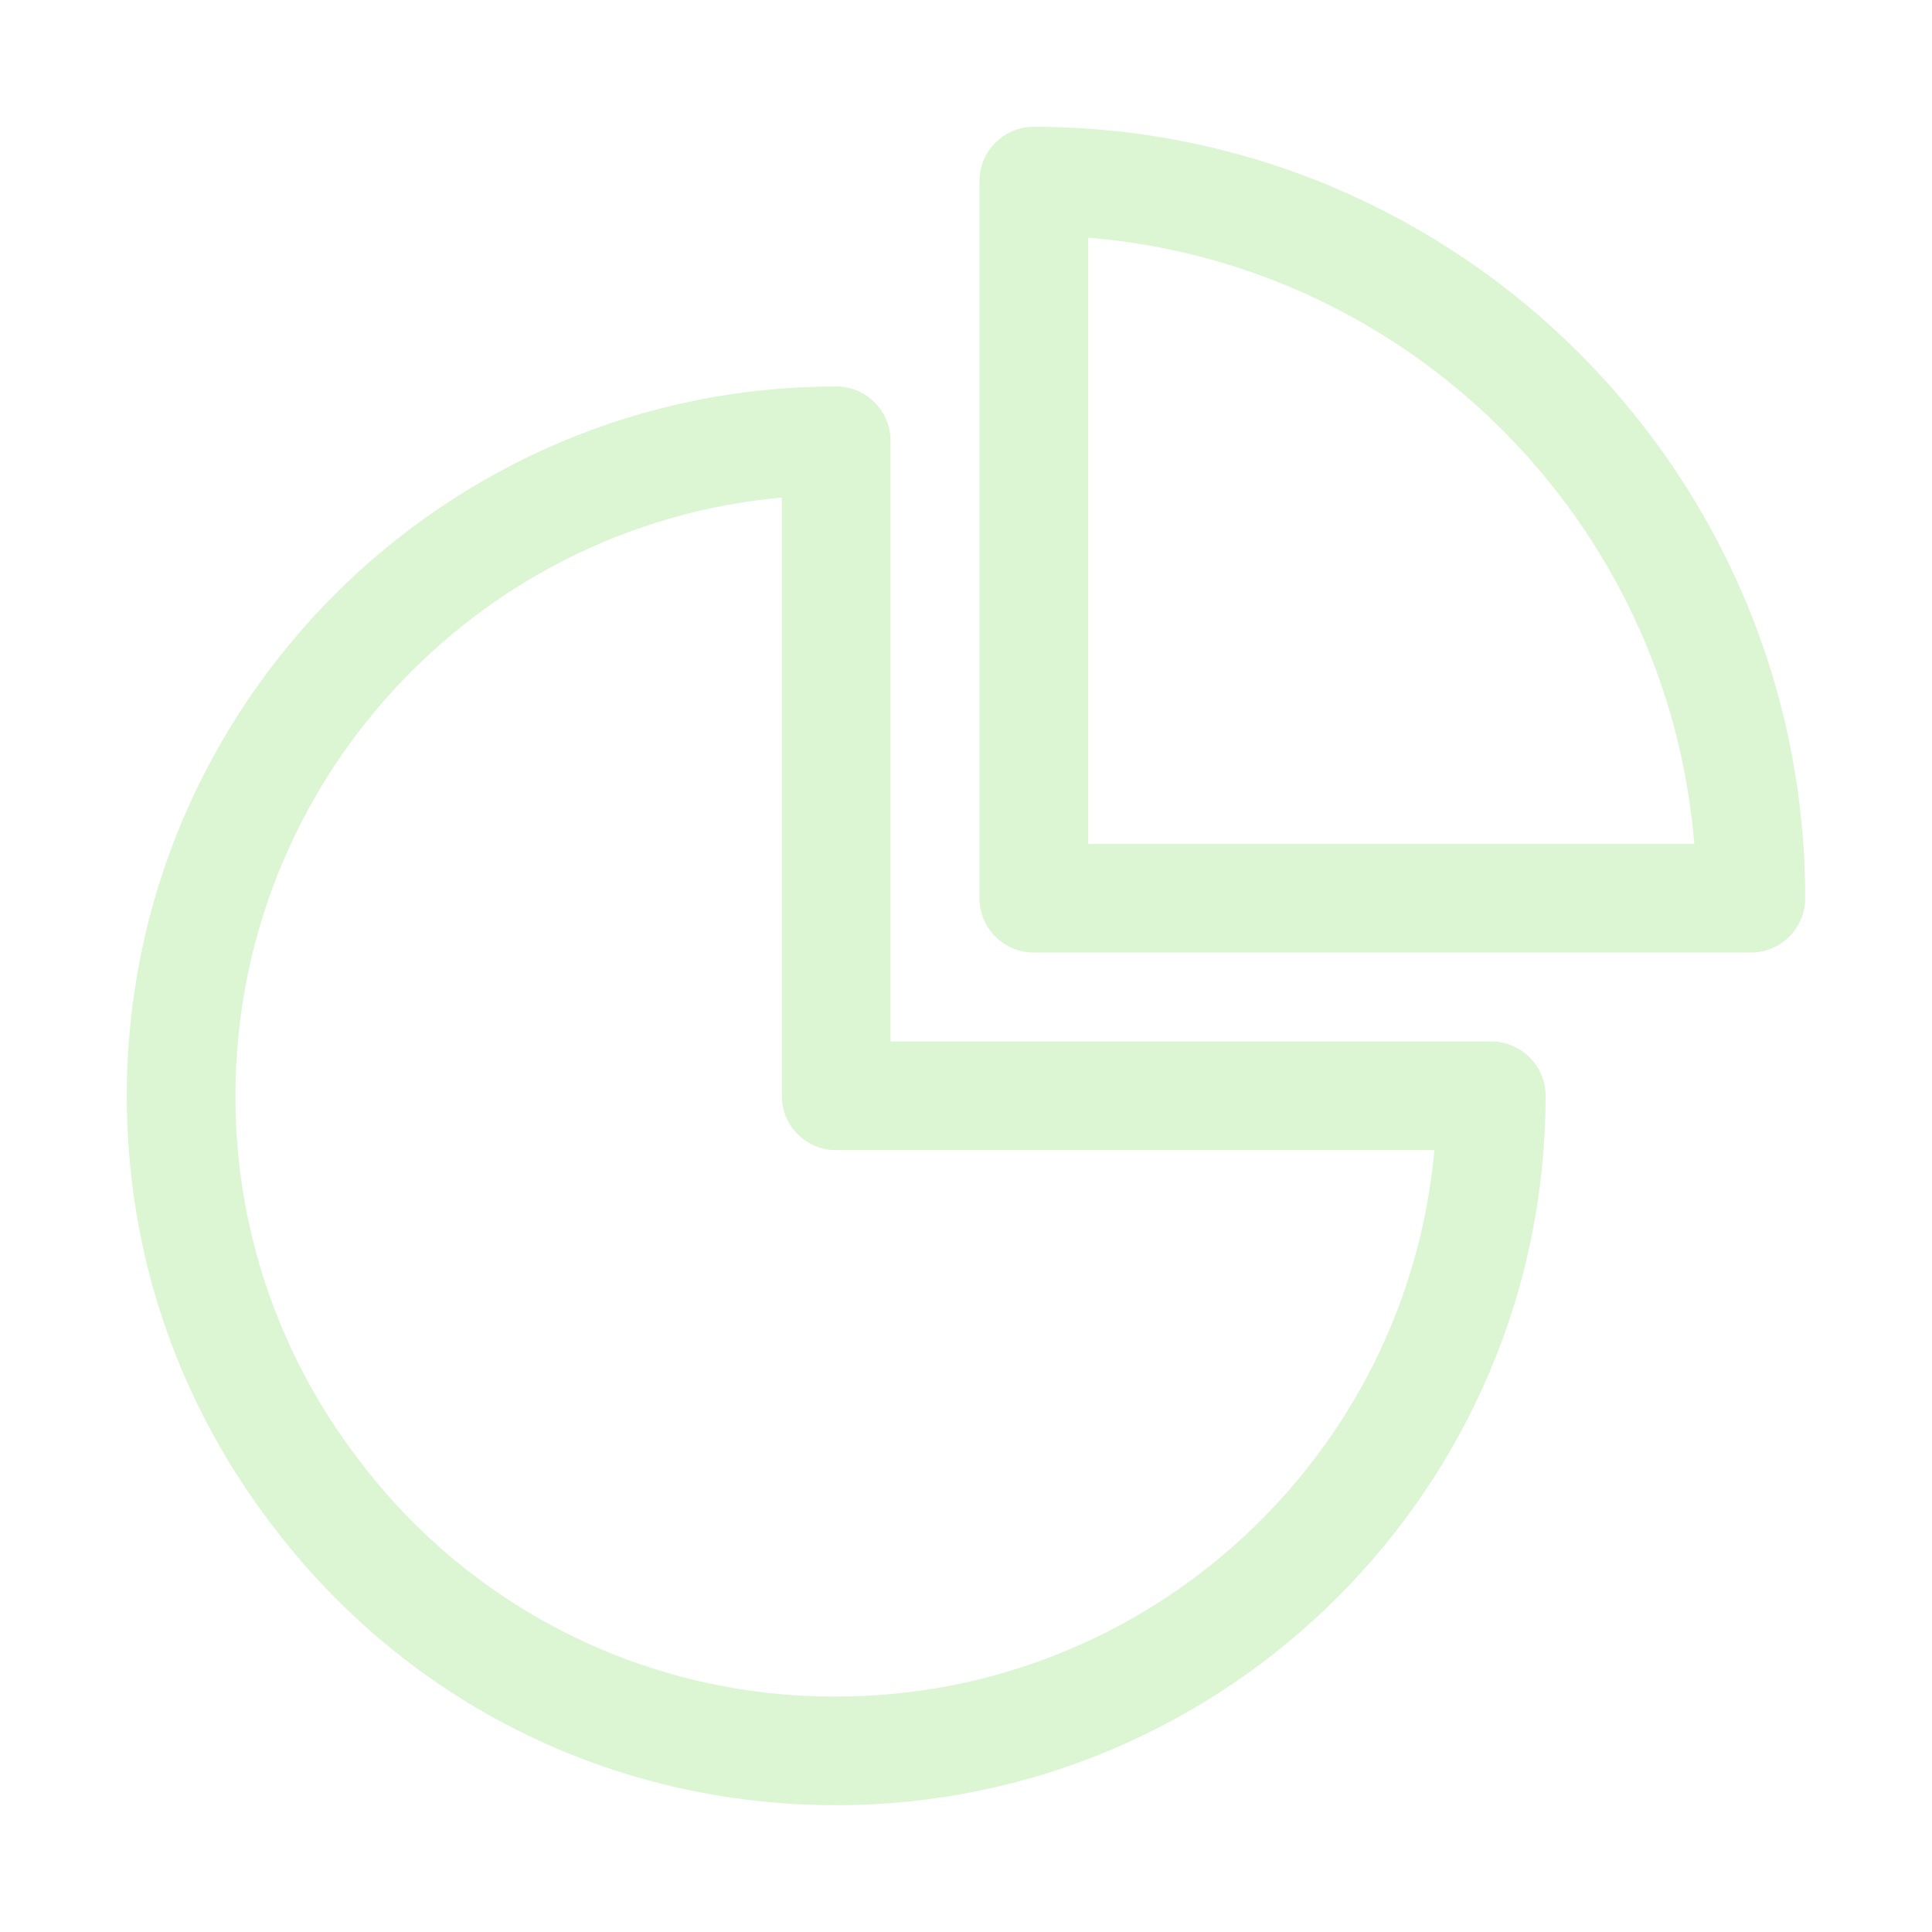
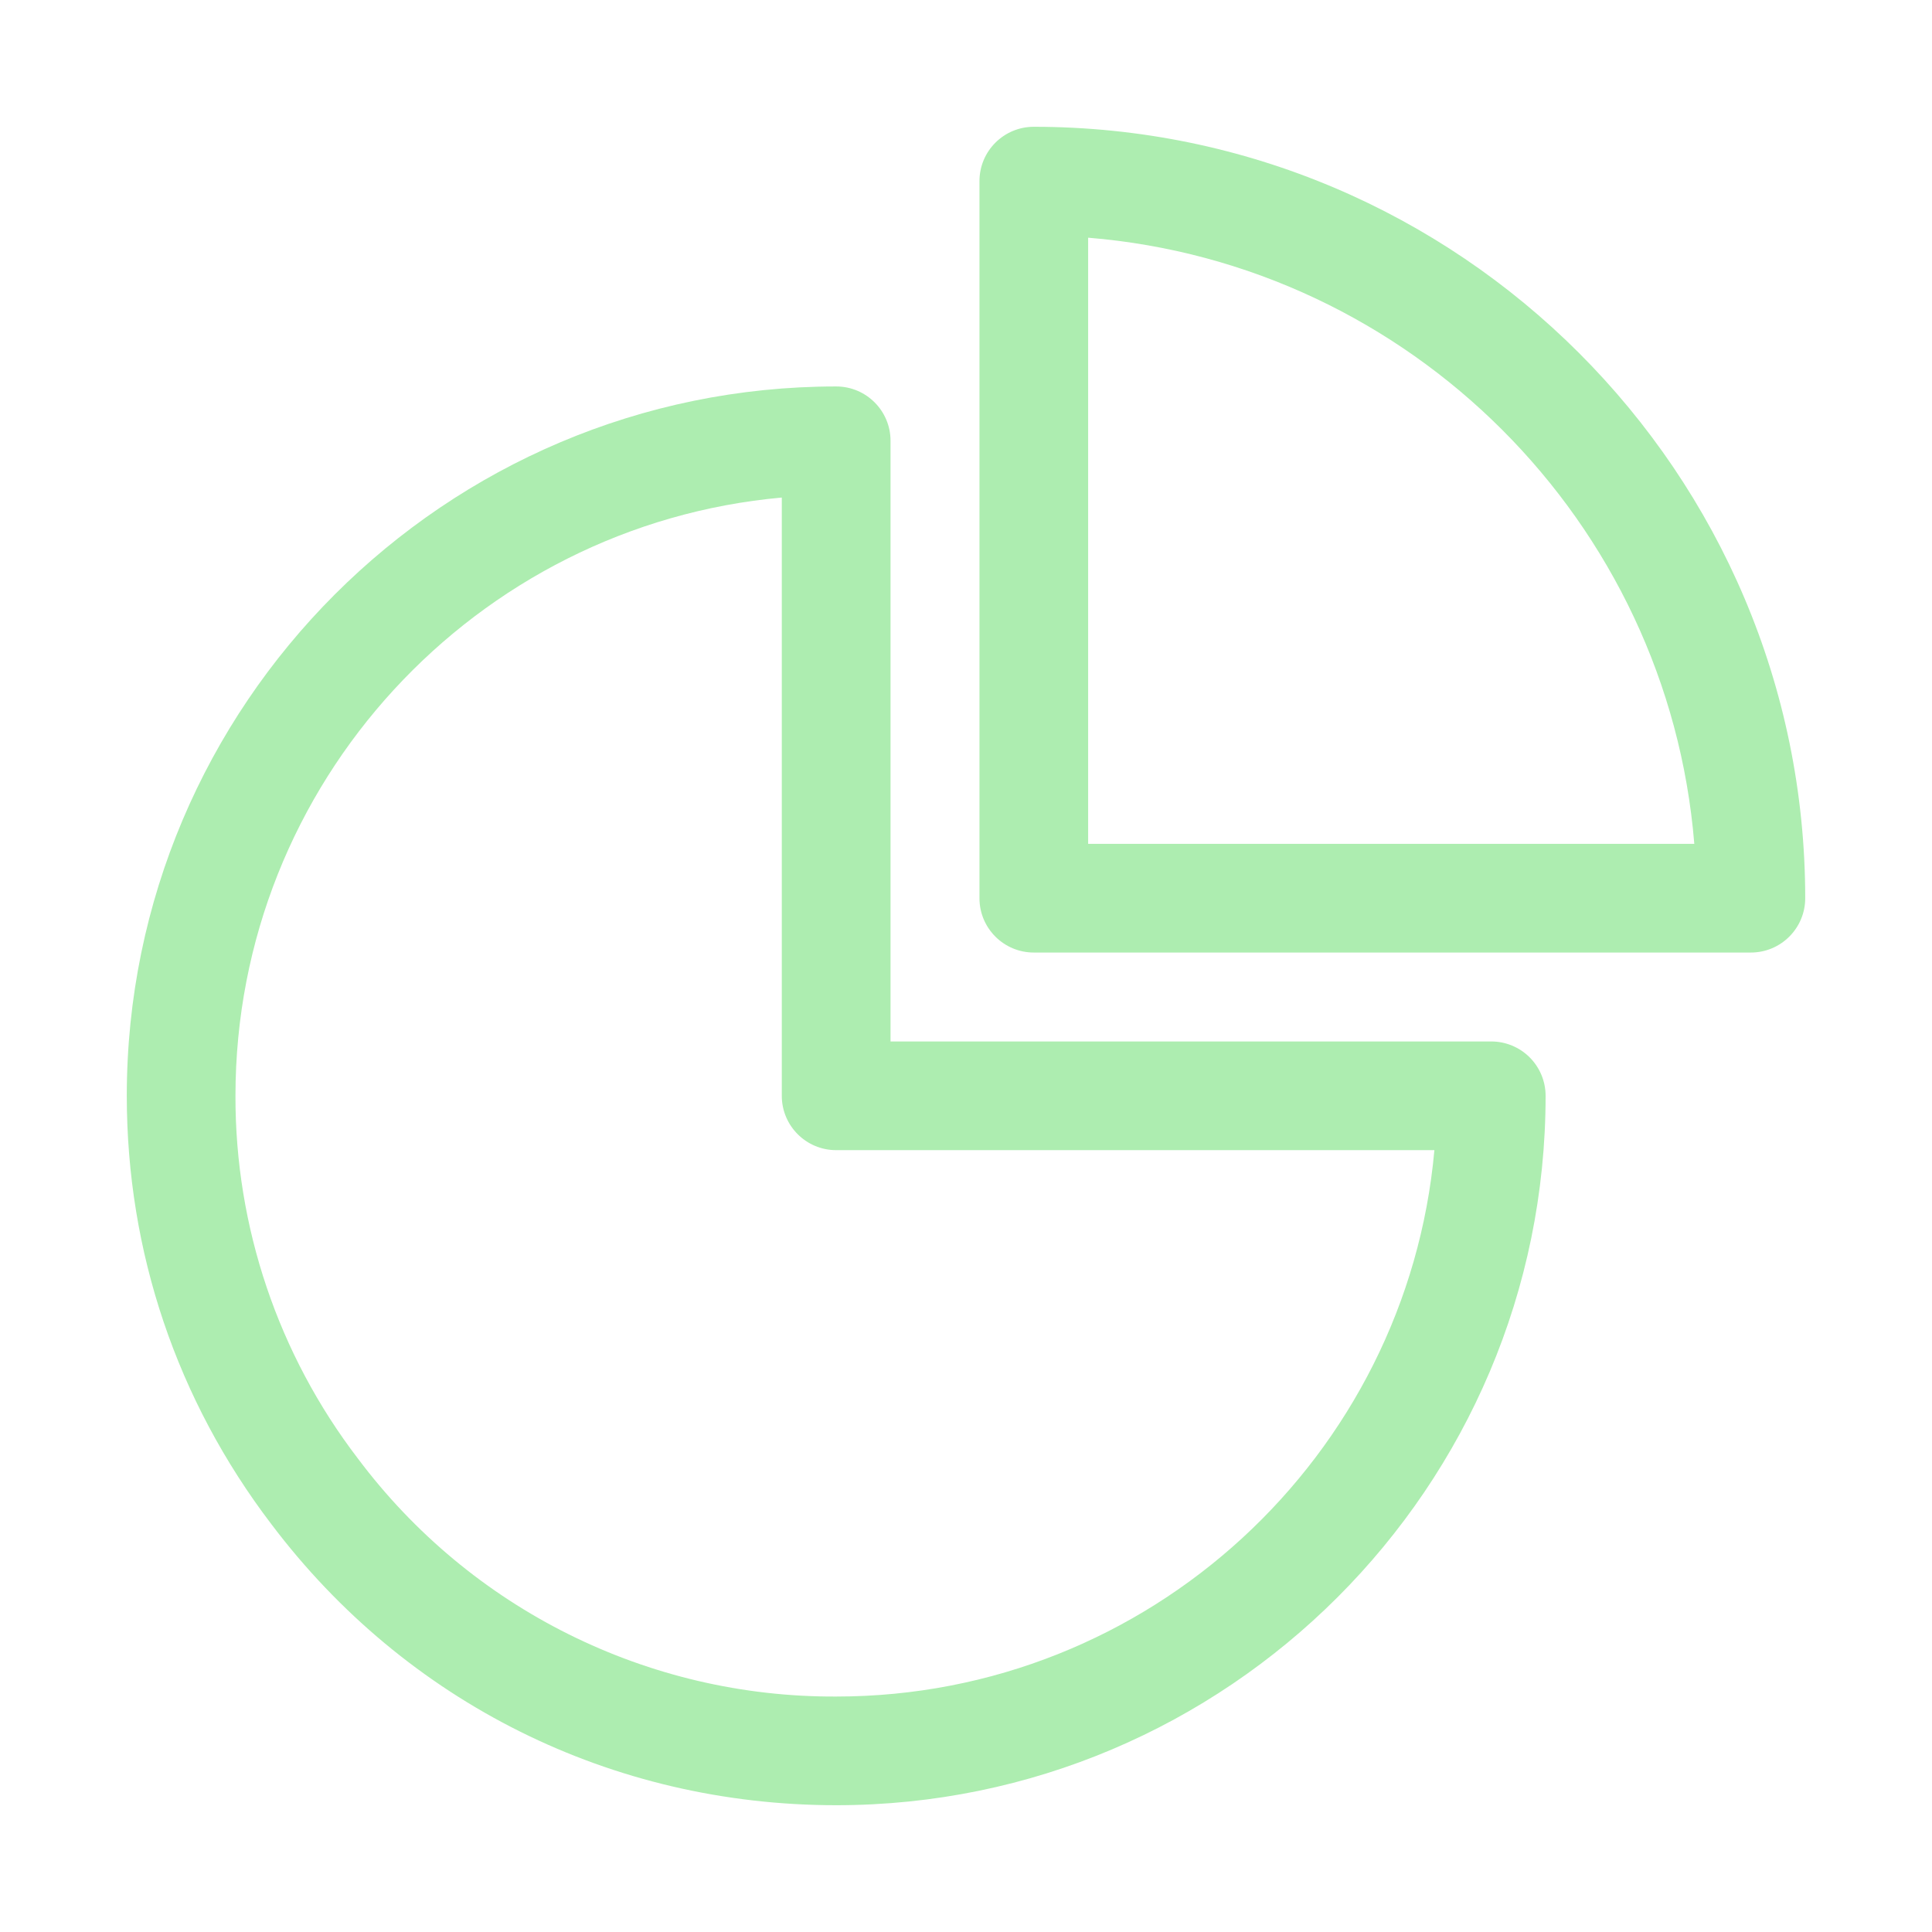
<svg xmlns="http://www.w3.org/2000/svg" version="1.1" width="512" height="512" x="0" y="0" viewBox="0 0 32 32" style="enable-background:new 0 0 512 512" xml:space="preserve">
  <g>
-     <path d="M24.699 17.25H14.75V7.301a.9.9 0 0 0-.9-.9C7.371 6.4 2.1 11.672 2.1 18.15c0 2.585.829 5.039 2.394 7.094 2.231 2.959 5.642 4.656 9.356 4.656 6.479 0 11.75-5.271 11.75-11.75a.9.9 0 0 0-.901-.9zM13.85 28.1a9.84 9.84 0 0 1-7.922-3.942A9.845 9.845 0 0 1 3.9 18.15c0-5.183 3.983-9.453 9.049-9.909v9.909a.9.9 0 0 0 .9.9h9.909c-.455 5.066-4.726 9.05-9.908 9.05z" fill="#dcf6d4" opacity="1" data-original="#000000" />
-     <path d="M17.123 2.1a.9.9 0 0 0-.9.9v11.877a.9.9 0 0 0 .9.9H29a.9.9 0 0 0 .9-.9C29.9 7.832 24.168 2.1 17.123 2.1zm.9 11.877V3.937c5.336.435 9.605 4.704 10.04 10.04z" fill="#dcf6d4" opacity="1" data-original="#000000" />
+     <path d="M24.699 17.25H14.75V7.301a.9.9 0 0 0-.9-.9C7.371 6.4 2.1 11.672 2.1 18.15c0 2.585.829 5.039 2.394 7.094 2.231 2.959 5.642 4.656 9.356 4.656 6.479 0 11.75-5.271 11.75-11.75a.9.9 0 0 0-.901-.9zM13.85 28.1a9.84 9.84 0 0 1-7.922-3.942A9.845 9.845 0 0 1 3.9 18.15c0-5.183 3.983-9.453 9.049-9.909v9.909a.9.9 0 0 0 .9.9h9.909c-.455 5.066-4.726 9.05-9.908 9.05z" fill="#ADEDB0" opacity="1" data-original="#000000" />
+     <path d="M17.123 2.1a.9.9 0 0 0-.9.9v11.877a.9.9 0 0 0 .9.9H29a.9.9 0 0 0 .9-.9C29.9 7.832 24.168 2.1 17.123 2.1zm.9 11.877V3.937c5.336.435 9.605 4.704 10.04 10.04z" fill="#ADEDB0" opacity="1" data-original="#000000" />
  </g>
</svg>
